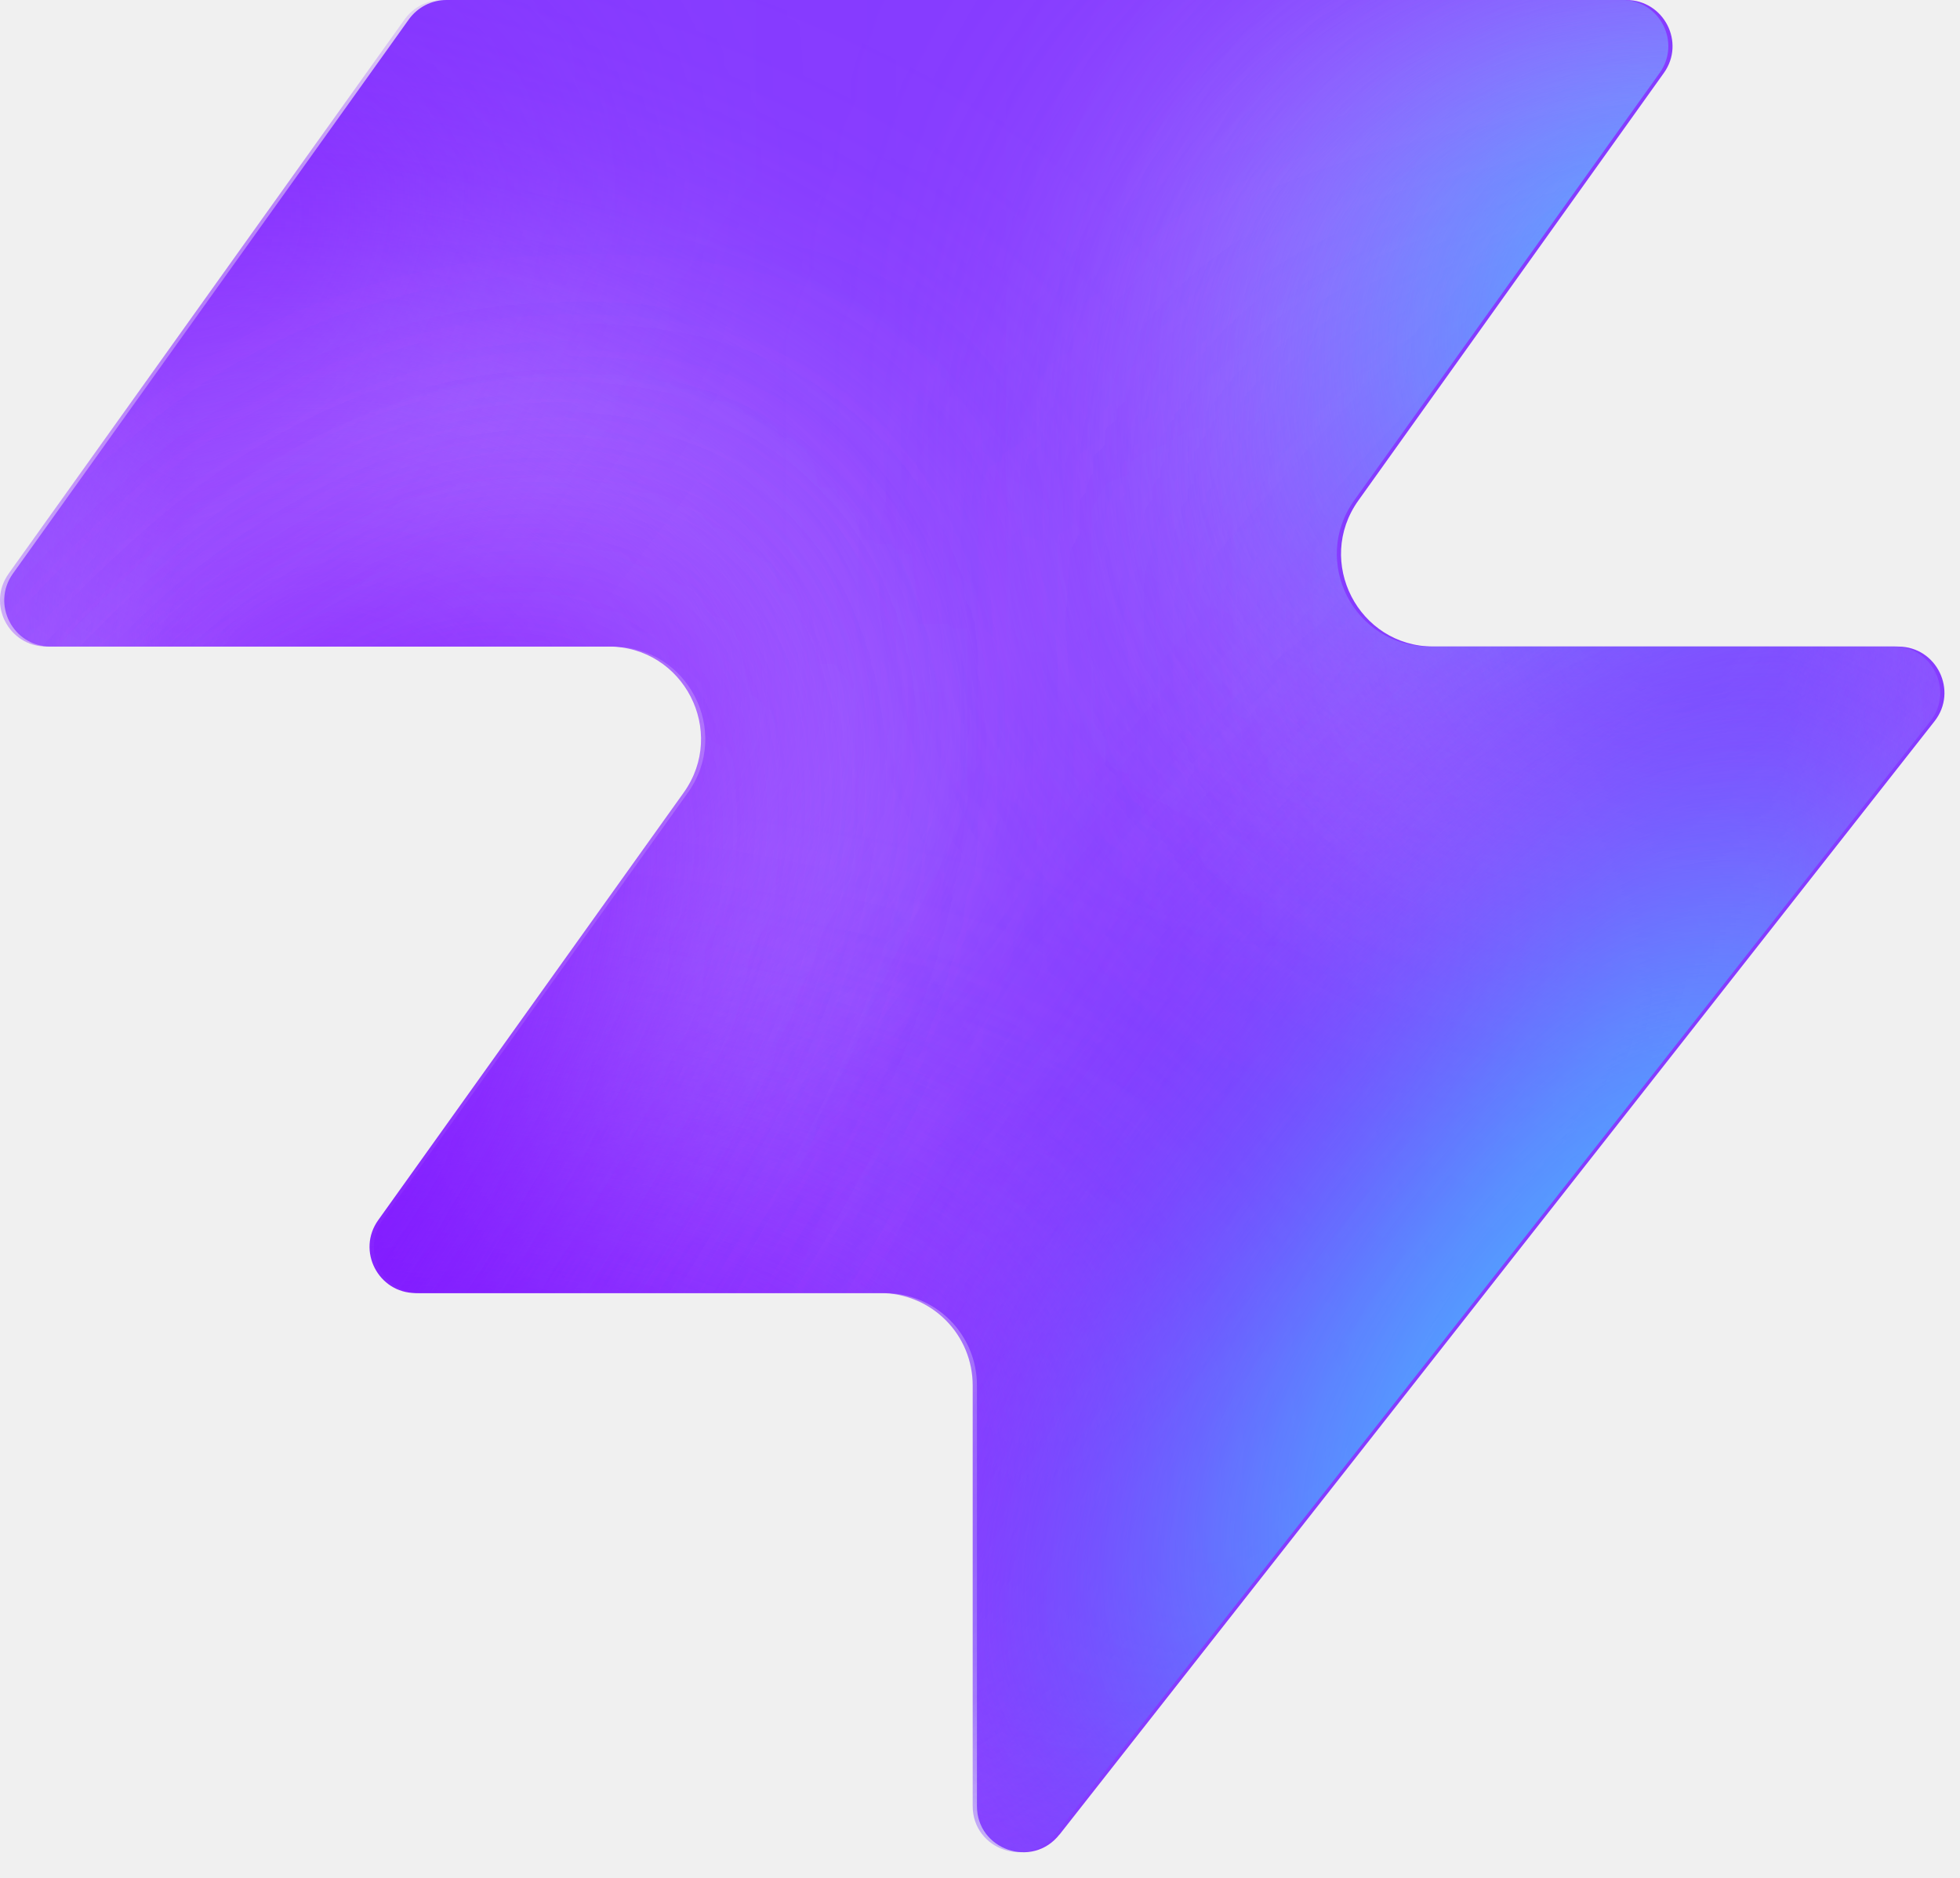
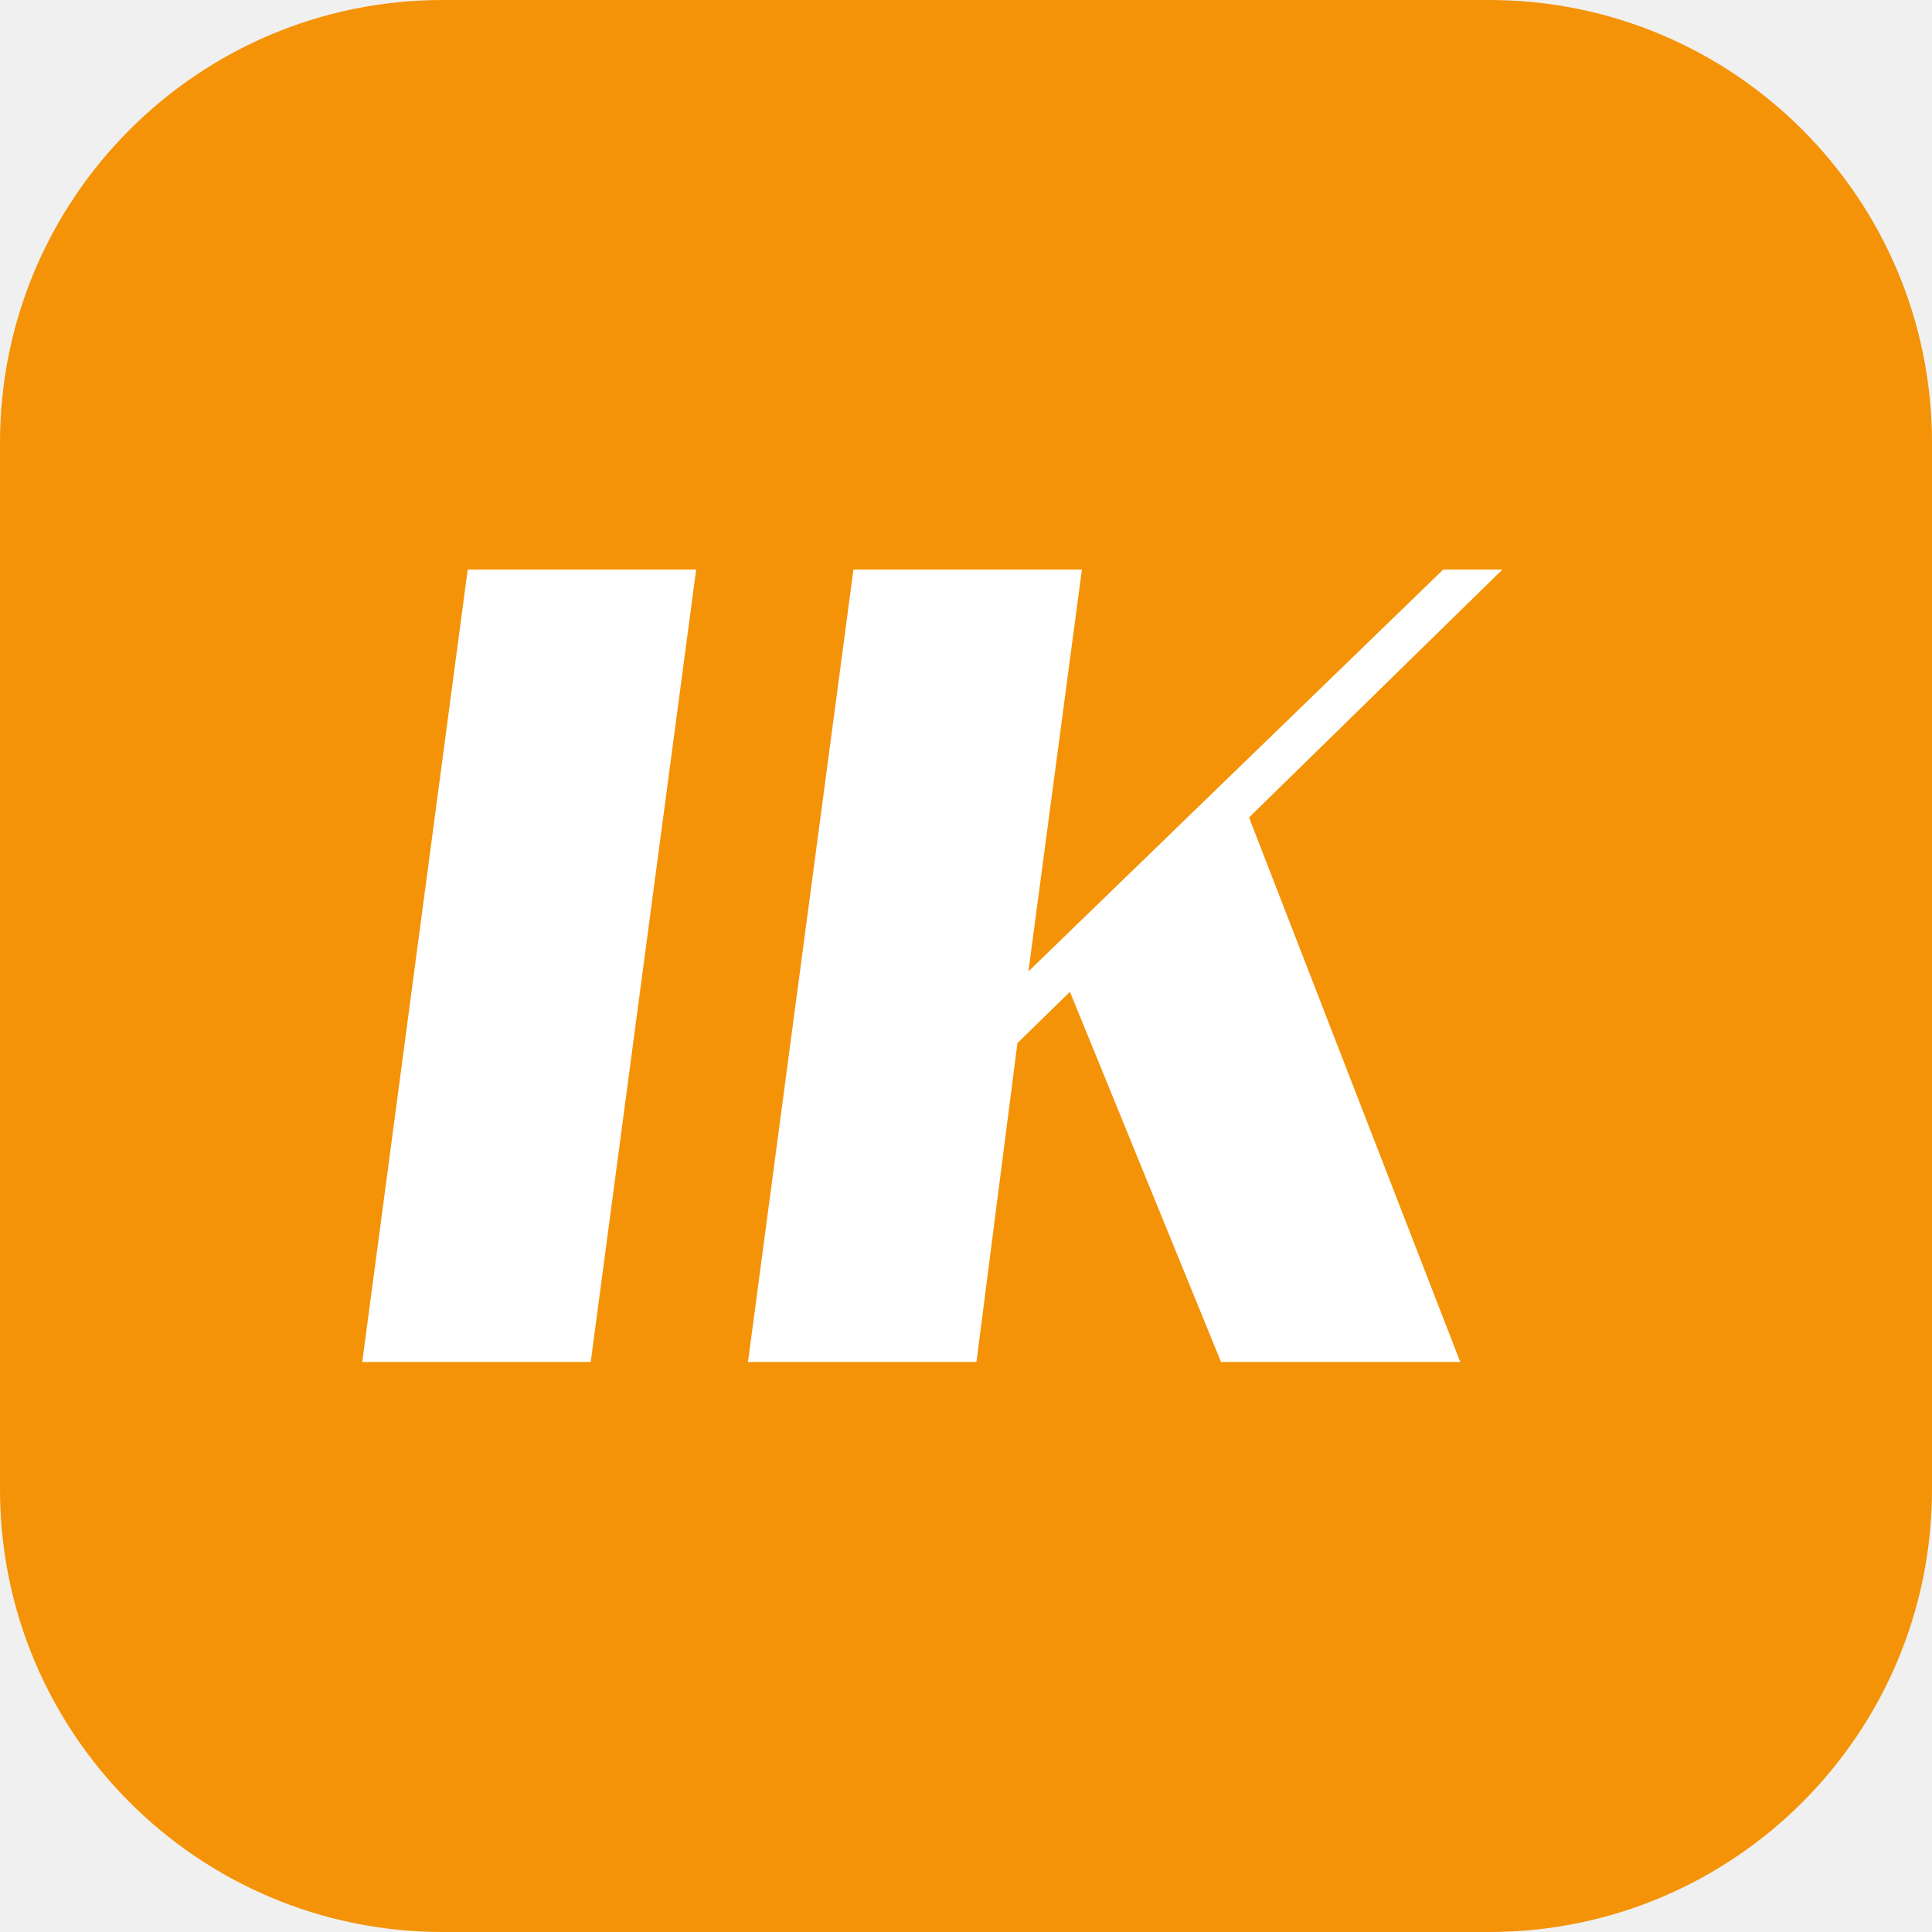
- <svg xmlns="http://www.w3.org/2000/svg" width="48" height="46" fill="none" viewBox="0 0 48 46">
-   <path fill="#863bff" d="M25.946 44.938c-.664.845-2.021.375-2.021-.698V33.937a2.26 2.26 0 0 0-2.262-2.262H10.287c-.92 0-1.456-1.04-.92-1.788l7.48-10.471c1.07-1.497 0-3.578-1.842-3.578H1.237c-.92 0-1.456-1.04-.92-1.788L10.013.474c.214-.297.556-.474.92-.474h28.894c.92 0 1.456 1.04.92 1.788l-7.48 10.471c-1.07 1.498 0 3.579 1.842 3.579h11.377c.943 0 1.473 1.088.89 1.83L25.947 44.94z" style="fill:#863bff;fill:color(display-p3 .525 .23 1);fill-opacity:1" />
-   <mask id="a" width="48" height="46" x="0" y="0" maskUnits="userSpaceOnUse" style="mask-type:alpha">
-     <path fill="#000" d="M25.842 44.938c-.664.844-2.021.375-2.021-.698V33.937a2.26 2.26 0 0 0-2.262-2.262H10.183c-.92 0-1.456-1.04-.92-1.788l7.48-10.471c1.07-1.498 0-3.579-1.842-3.579H1.133c-.92 0-1.456-1.04-.92-1.787L9.91.473c.214-.297.556-.474.92-.474h28.894c.92 0 1.456 1.04.92 1.788l-7.48 10.471c-1.07 1.498 0 3.578 1.842 3.578h11.377c.943 0 1.473 1.088.89 1.832L25.843 44.94z" style="fill:#000;fill-opacity:1" />
-   </mask>
-   <g mask="url(#a)">
-     <g filter="url(#b)">
-       <ellipse cx="5.508" cy="14.704" fill="#ede6ff" rx="5.508" ry="14.704" style="fill:#ede6ff;fill:color(display-p3 .927 .903 1);fill-opacity:1" transform="matrix(.00324 1 1 -.00324 -4.47 31.516)" />
-     </g>
-     <g filter="url(#c)">
-       <ellipse cx="10.399" cy="29.851" fill="#ede6ff" rx="10.399" ry="29.851" style="fill:#ede6ff;fill:color(display-p3 .927 .903 1);fill-opacity:1" transform="matrix(.00324 1 1 -.00324 -39.328 7.883)" />
-     </g>
-     <g filter="url(#d)">
-       <ellipse cx="5.508" cy="30.487" fill="#7e14ff" rx="5.508" ry="30.487" style="fill:#7e14ff;fill:color(display-p3 .492 .077 1);fill-opacity:1" transform="rotate(89.814 -25.913 -14.639)scale(1 -1)" />
-     </g>
-     <g filter="url(#e)">
-       <ellipse cx="5.508" cy="30.599" fill="#7e14ff" rx="5.508" ry="30.599" style="fill:#7e14ff;fill:color(display-p3 .492 .077 1);fill-opacity:1" transform="rotate(89.814 -32.644 -3.334)scale(1 -1)" />
-     </g>
-     <g filter="url(#f)">
-       <ellipse cx="5.508" cy="30.599" fill="#7e14ff" rx="5.508" ry="30.599" style="fill:#7e14ff;fill:color(display-p3 .492 .077 1);fill-opacity:1" transform="matrix(.00324 1 1 -.00324 -34.34 30.47)" />
-     </g>
-     <g filter="url(#g)">
-       <ellipse cx="14.072" cy="22.078" fill="#ede6ff" rx="14.072" ry="22.078" style="fill:#ede6ff;fill:color(display-p3 .927 .903 1);fill-opacity:1" transform="rotate(93.35 24.506 48.493)scale(-1 1)" />
-     </g>
-     <g filter="url(#h)">
-       <ellipse cx="3.47" cy="21.501" fill="#7e14ff" rx="3.47" ry="21.501" style="fill:#7e14ff;fill:color(display-p3 .492 .077 1);fill-opacity:1" transform="rotate(89.009 28.708 47.59)scale(-1 1)" />
-     </g>
-     <g filter="url(#i)">
-       <ellipse cx="3.47" cy="21.501" fill="#7e14ff" rx="3.47" ry="21.501" style="fill:#7e14ff;fill:color(display-p3 .492 .077 1);fill-opacity:1" transform="rotate(89.009 28.708 47.59)scale(-1 1)" />
-     </g>
-     <g filter="url(#j)">
-       <ellipse cx=".387" cy="8.972" fill="#7e14ff" rx="4.407" ry="29.108" style="fill:#7e14ff;fill:color(display-p3 .492 .077 1);fill-opacity:1" transform="rotate(39.51 .387 8.972)" />
-     </g>
-     <g filter="url(#k)">
-       <ellipse cx="47.523" cy="-6.092" fill="#7e14ff" rx="4.407" ry="29.108" style="fill:#7e14ff;fill:color(display-p3 .492 .077 1);fill-opacity:1" transform="rotate(37.892 47.523 -6.092)" />
-     </g>
-     <g filter="url(#l)">
-       <ellipse cx="41.412" cy="6.333" fill="#47bfff" rx="5.971" ry="9.665" style="fill:#47bfff;fill:color(display-p3 .28 .748 1);fill-opacity:1" transform="rotate(37.892 41.412 6.333)" />
-     </g>
-     <g filter="url(#m)">
-       <ellipse cx="-1.879" cy="38.332" fill="#7e14ff" rx="4.407" ry="29.108" style="fill:#7e14ff;fill:color(display-p3 .492 .077 1);fill-opacity:1" transform="rotate(37.892 -1.88 38.332)" />
-     </g>
-     <g filter="url(#n)">
-       <ellipse cx="-1.879" cy="38.332" fill="#7e14ff" rx="4.407" ry="29.108" style="fill:#7e14ff;fill:color(display-p3 .492 .077 1);fill-opacity:1" transform="rotate(37.892 -1.88 38.332)" />
-     </g>
-     <g filter="url(#o)">
-       <ellipse cx="35.651" cy="29.907" fill="#7e14ff" rx="4.407" ry="29.108" style="fill:#7e14ff;fill:color(display-p3 .492 .077 1);fill-opacity:1" transform="rotate(37.892 35.651 29.907)" />
-     </g>
-     <g filter="url(#p)">
-       <ellipse cx="38.418" cy="32.4" fill="#47bfff" rx="5.971" ry="15.297" style="fill:#47bfff;fill:color(display-p3 .28 .748 1);fill-opacity:1" transform="rotate(37.892 38.418 32.4)" />
-     </g>
+ <svg xmlns="http://www.w3.org/2000/svg" width="48" height="48" viewBox="0 0 48 48">
+   <rect width="48" height="48" rx="11" fill="#F49307" />
+   <g transform="translate(9 14.15) scale(0.10417)" fill="#ffffff">
+     <path d="M92 189L117.15 0H171.639L158.884 95.85L257.816 0L271.933 0.002L211.499 59.132L261.876 189H204.823L168.785 100.712L156.264 112.938L146.488 189H92Z" />
+     <path d="M3.75368e-05 189L25.151 0H79.64L54.489 189H3.75368e-05Z" />
  </g>
-   <defs>
-     <filter id="b" width="60.045" height="41.654" x="-19.77" y="16.149" color-interpolation-filters="sRGB" filterUnits="userSpaceOnUse">
-       <feFlood flood-opacity="0" result="BackgroundImageFix" />
-       <feBlend in="SourceGraphic" in2="BackgroundImageFix" result="shape" />
-       <feGaussianBlur result="effect1_foregroundBlur_2002_17158" stdDeviation="7.659" />
-     </filter>
-     <filter id="c" width="90.34" height="51.437" x="-54.613" y="-7.533" color-interpolation-filters="sRGB" filterUnits="userSpaceOnUse">
-       <feFlood flood-opacity="0" result="BackgroundImageFix" />
-       <feBlend in="SourceGraphic" in2="BackgroundImageFix" result="shape" />
-       <feGaussianBlur result="effect1_foregroundBlur_2002_17158" stdDeviation="7.659" />
-     </filter>
-     <filter id="d" width="79.355" height="29.4" x="-49.64" y="2.03" color-interpolation-filters="sRGB" filterUnits="userSpaceOnUse">
-       <feFlood flood-opacity="0" result="BackgroundImageFix" />
-       <feBlend in="SourceGraphic" in2="BackgroundImageFix" result="shape" />
-       <feGaussianBlur result="effect1_foregroundBlur_2002_17158" stdDeviation="4.596" />
-     </filter>
-     <filter id="e" width="79.579" height="29.4" x="-45.045" y="20.029" color-interpolation-filters="sRGB" filterUnits="userSpaceOnUse">
-       <feFlood flood-opacity="0" result="BackgroundImageFix" />
-       <feBlend in="SourceGraphic" in2="BackgroundImageFix" result="shape" />
-       <feGaussianBlur result="effect1_foregroundBlur_2002_17158" stdDeviation="4.596" />
-     </filter>
-     <filter id="f" width="79.579" height="29.4" x="-43.513" y="21.178" color-interpolation-filters="sRGB" filterUnits="userSpaceOnUse">
-       <feFlood flood-opacity="0" result="BackgroundImageFix" />
-       <feBlend in="SourceGraphic" in2="BackgroundImageFix" result="shape" />
-       <feGaussianBlur result="effect1_foregroundBlur_2002_17158" stdDeviation="4.596" />
-     </filter>
-     <filter id="g" width="74.749" height="58.852" x="15.756" y="-17.901" color-interpolation-filters="sRGB" filterUnits="userSpaceOnUse">
-       <feFlood flood-opacity="0" result="BackgroundImageFix" />
-       <feBlend in="SourceGraphic" in2="BackgroundImageFix" result="shape" />
-       <feGaussianBlur result="effect1_foregroundBlur_2002_17158" stdDeviation="7.659" />
-     </filter>
-     <filter id="h" width="61.377" height="25.362" x="23.548" y="2.284" color-interpolation-filters="sRGB" filterUnits="userSpaceOnUse">
-       <feFlood flood-opacity="0" result="BackgroundImageFix" />
-       <feBlend in="SourceGraphic" in2="BackgroundImageFix" result="shape" />
-       <feGaussianBlur result="effect1_foregroundBlur_2002_17158" stdDeviation="4.596" />
-     </filter>
-     <filter id="i" width="61.377" height="25.362" x="23.548" y="2.284" color-interpolation-filters="sRGB" filterUnits="userSpaceOnUse">
-       <feFlood flood-opacity="0" result="BackgroundImageFix" />
-       <feBlend in="SourceGraphic" in2="BackgroundImageFix" result="shape" />
-       <feGaussianBlur result="effect1_foregroundBlur_2002_17158" stdDeviation="4.596" />
-     </filter>
-     <filter id="j" width="56.045" height="63.649" x="-27.636" y="-22.853" color-interpolation-filters="sRGB" filterUnits="userSpaceOnUse">
-       <feFlood flood-opacity="0" result="BackgroundImageFix" />
-       <feBlend in="SourceGraphic" in2="BackgroundImageFix" result="shape" />
-       <feGaussianBlur result="effect1_foregroundBlur_2002_17158" stdDeviation="4.596" />
-     </filter>
-     <filter id="k" width="54.814" height="64.646" x="20.116" y="-38.415" color-interpolation-filters="sRGB" filterUnits="userSpaceOnUse">
-       <feFlood flood-opacity="0" result="BackgroundImageFix" />
-       <feBlend in="SourceGraphic" in2="BackgroundImageFix" result="shape" />
-       <feGaussianBlur result="effect1_foregroundBlur_2002_17158" stdDeviation="4.596" />
-     </filter>
-     <filter id="l" width="33.541" height="35.313" x="24.641" y="-11.323" color-interpolation-filters="sRGB" filterUnits="userSpaceOnUse">
-       <feFlood flood-opacity="0" result="BackgroundImageFix" />
-       <feBlend in="SourceGraphic" in2="BackgroundImageFix" result="shape" />
-       <feGaussianBlur result="effect1_foregroundBlur_2002_17158" stdDeviation="4.596" />
-     </filter>
-     <filter id="m" width="54.814" height="64.646" x="-29.286" y="6.009" color-interpolation-filters="sRGB" filterUnits="userSpaceOnUse">
-       <feFlood flood-opacity="0" result="BackgroundImageFix" />
-       <feBlend in="SourceGraphic" in2="BackgroundImageFix" result="shape" />
-       <feGaussianBlur result="effect1_foregroundBlur_2002_17158" stdDeviation="4.596" />
-     </filter>
-     <filter id="n" width="54.814" height="64.646" x="-29.286" y="6.009" color-interpolation-filters="sRGB" filterUnits="userSpaceOnUse">
-       <feFlood flood-opacity="0" result="BackgroundImageFix" />
-       <feBlend in="SourceGraphic" in2="BackgroundImageFix" result="shape" />
-       <feGaussianBlur result="effect1_foregroundBlur_2002_17158" stdDeviation="4.596" />
-     </filter>
-     <filter id="o" width="54.814" height="64.646" x="8.244" y="-2.416" color-interpolation-filters="sRGB" filterUnits="userSpaceOnUse">
-       <feFlood flood-opacity="0" result="BackgroundImageFix" />
-       <feBlend in="SourceGraphic" in2="BackgroundImageFix" result="shape" />
-       <feGaussianBlur result="effect1_foregroundBlur_2002_17158" stdDeviation="4.596" />
-     </filter>
-     <filter id="p" width="39.409" height="43.623" x="18.713" y="10.588" color-interpolation-filters="sRGB" filterUnits="userSpaceOnUse">
-       <feFlood flood-opacity="0" result="BackgroundImageFix" />
-       <feBlend in="SourceGraphic" in2="BackgroundImageFix" result="shape" />
-       <feGaussianBlur result="effect1_foregroundBlur_2002_17158" stdDeviation="4.596" />
-     </filter>
-   </defs>
</svg>
